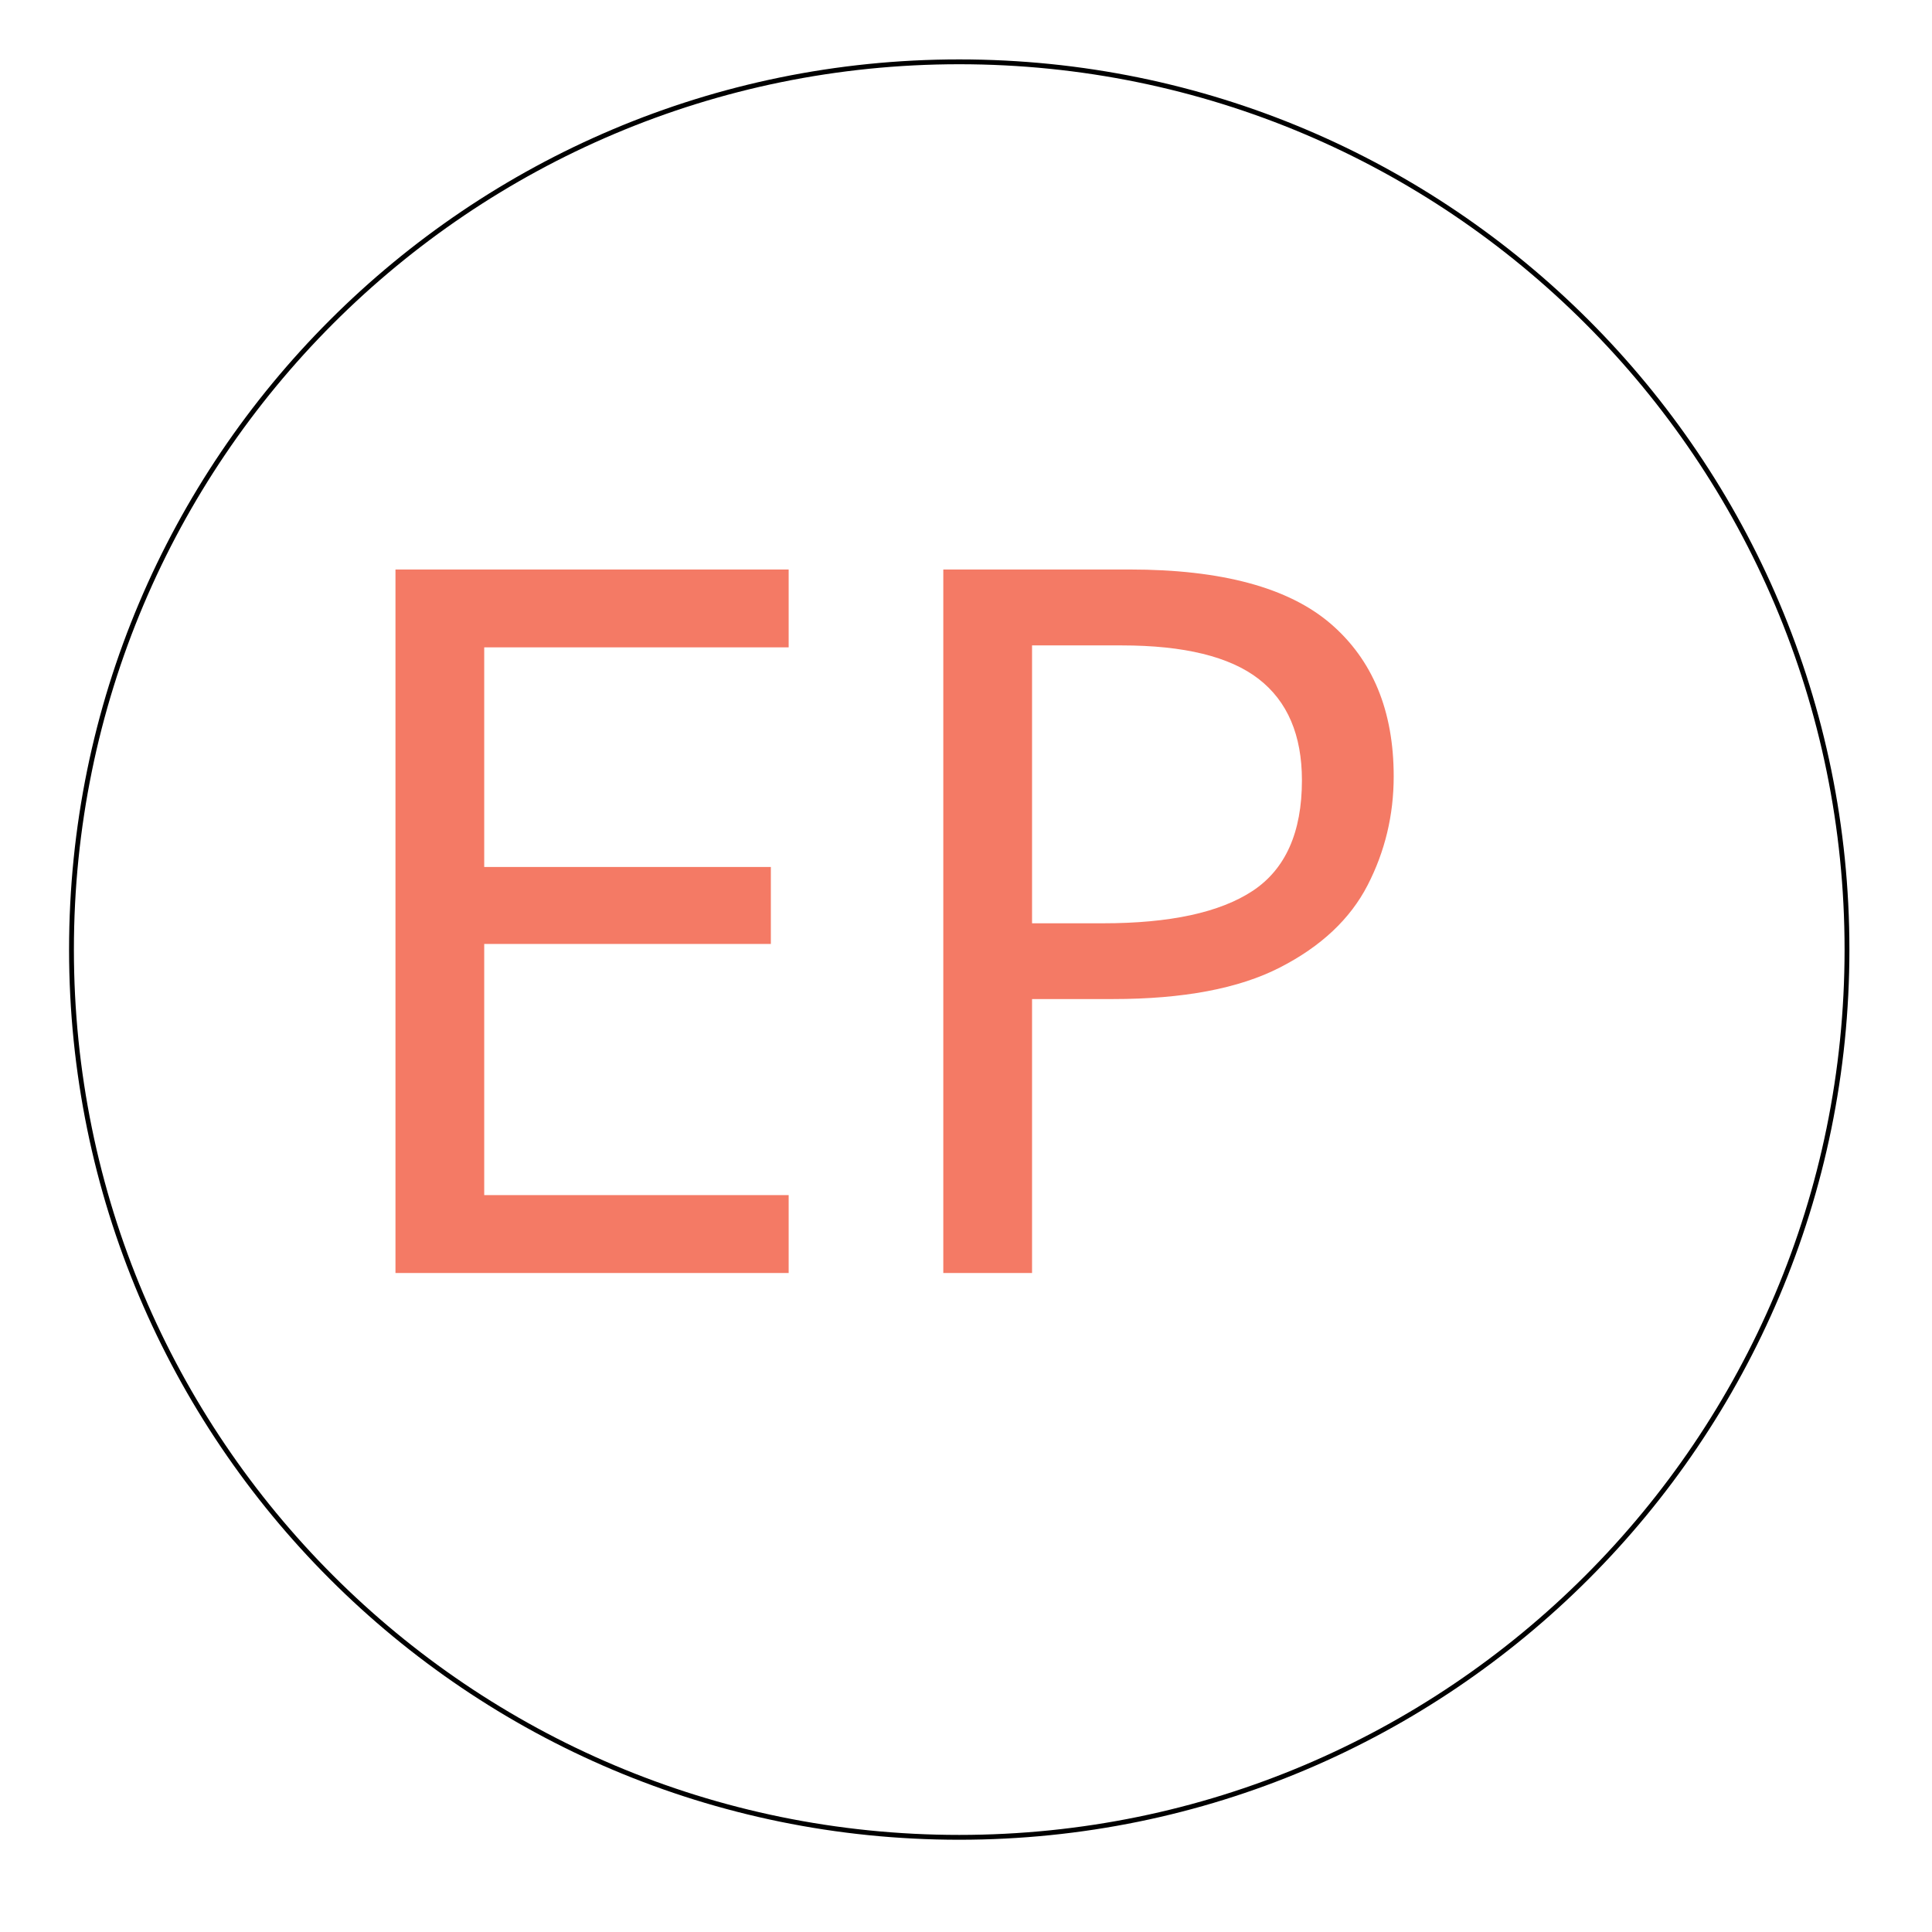
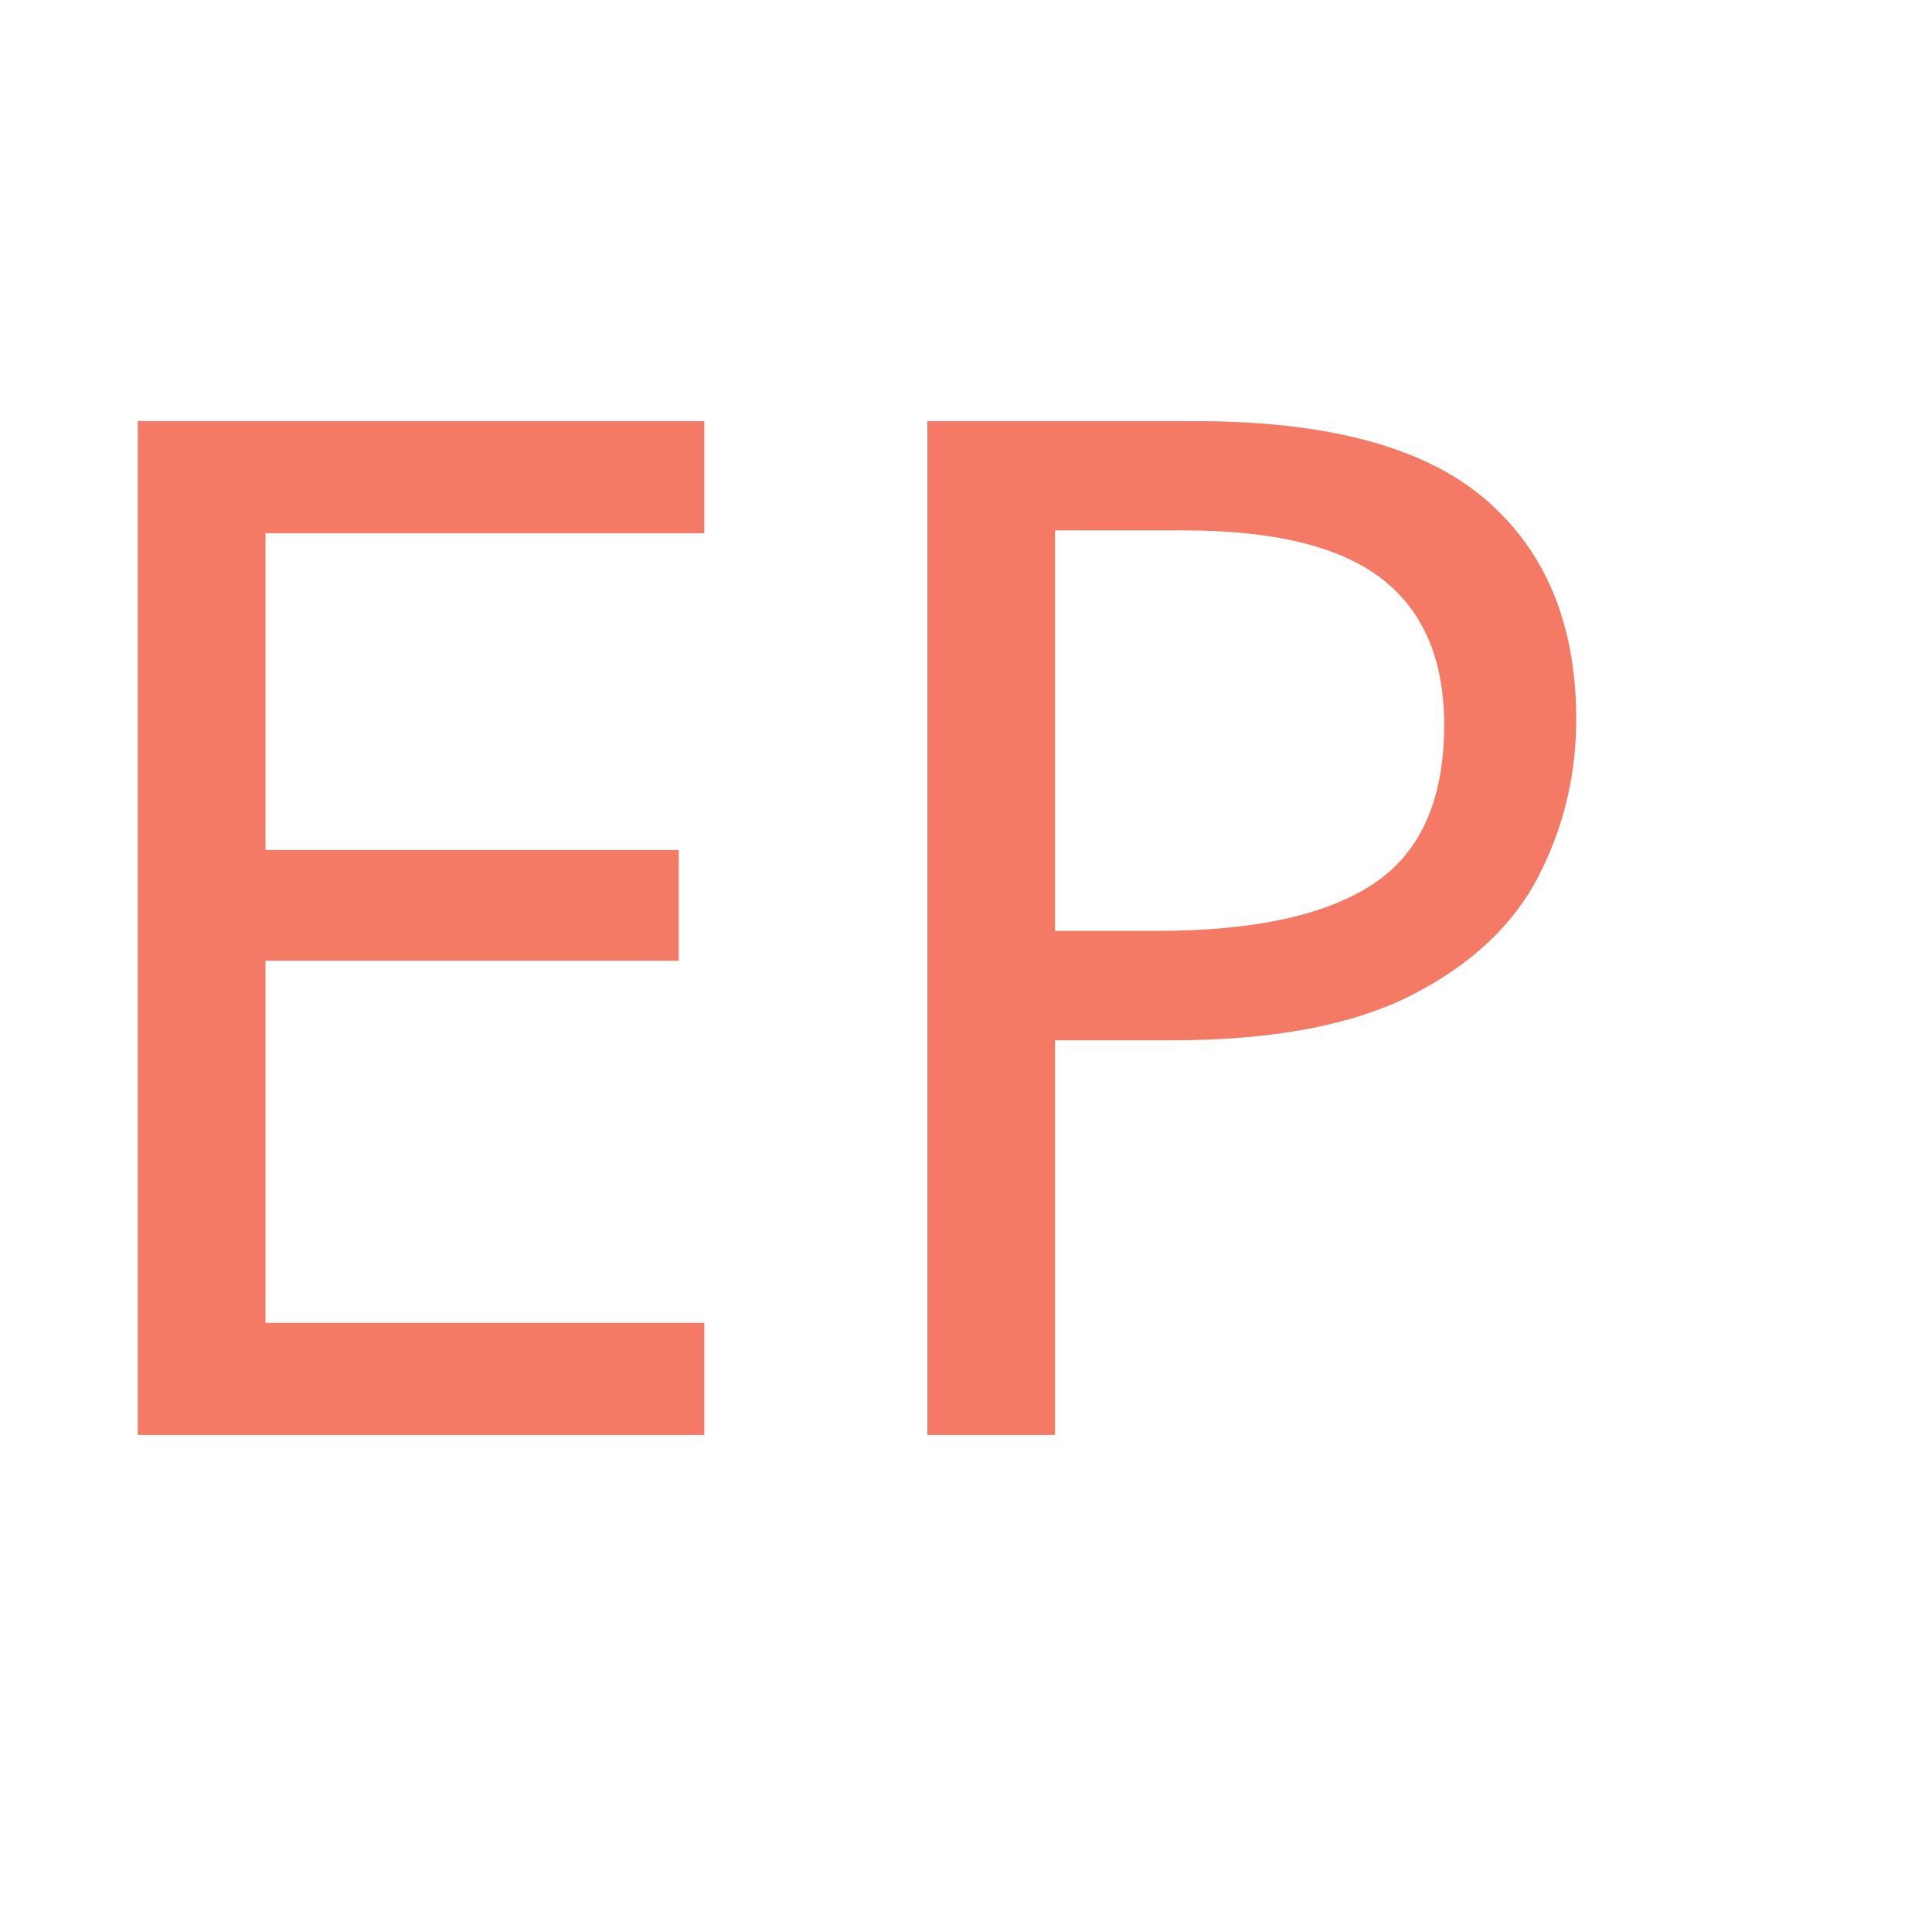
<svg xmlns="http://www.w3.org/2000/svg" version="1.1" id="Layer_1" x="0px" y="0px" viewBox="0 0 200 200" style="enable-background:new 0 0 200 200;" xml:space="preserve">
  <style type="text/css">
- 	.st0{fill:none;stroke:#000000;stroke-width:0.5;stroke-miterlimit:10;}
- 	.st1{fill:none;}
- 	.st2{fill:#F47A65;}
- 	.st3{font-family:'Didot';}
- 	.st4{font-size:102px;}
+ 	.st0{fill:none;}
+ 	.st1{fill:#F47A65;}
+ 	.st2{font-family:'Didot';}
+ 	.st3{font-size:147px;}
</style>
-   <circle class="st0" cx="99.3" cy="98.3" r="91.9" />
-   <rect x="0" y="58.2" class="st1" width="200" height="106" />
-   <text transform="matrix(1 0 0 1 31.0483 131.7815)" class="st2 st3 st4">EP</text>
+   <rect x="0" y="42.6" class="st0" width="200" height="114.9" />
+   <text transform="matrix(1 0 0 1 0 148.5498)" class="st1 st2 st3">EP</text>
</svg>
